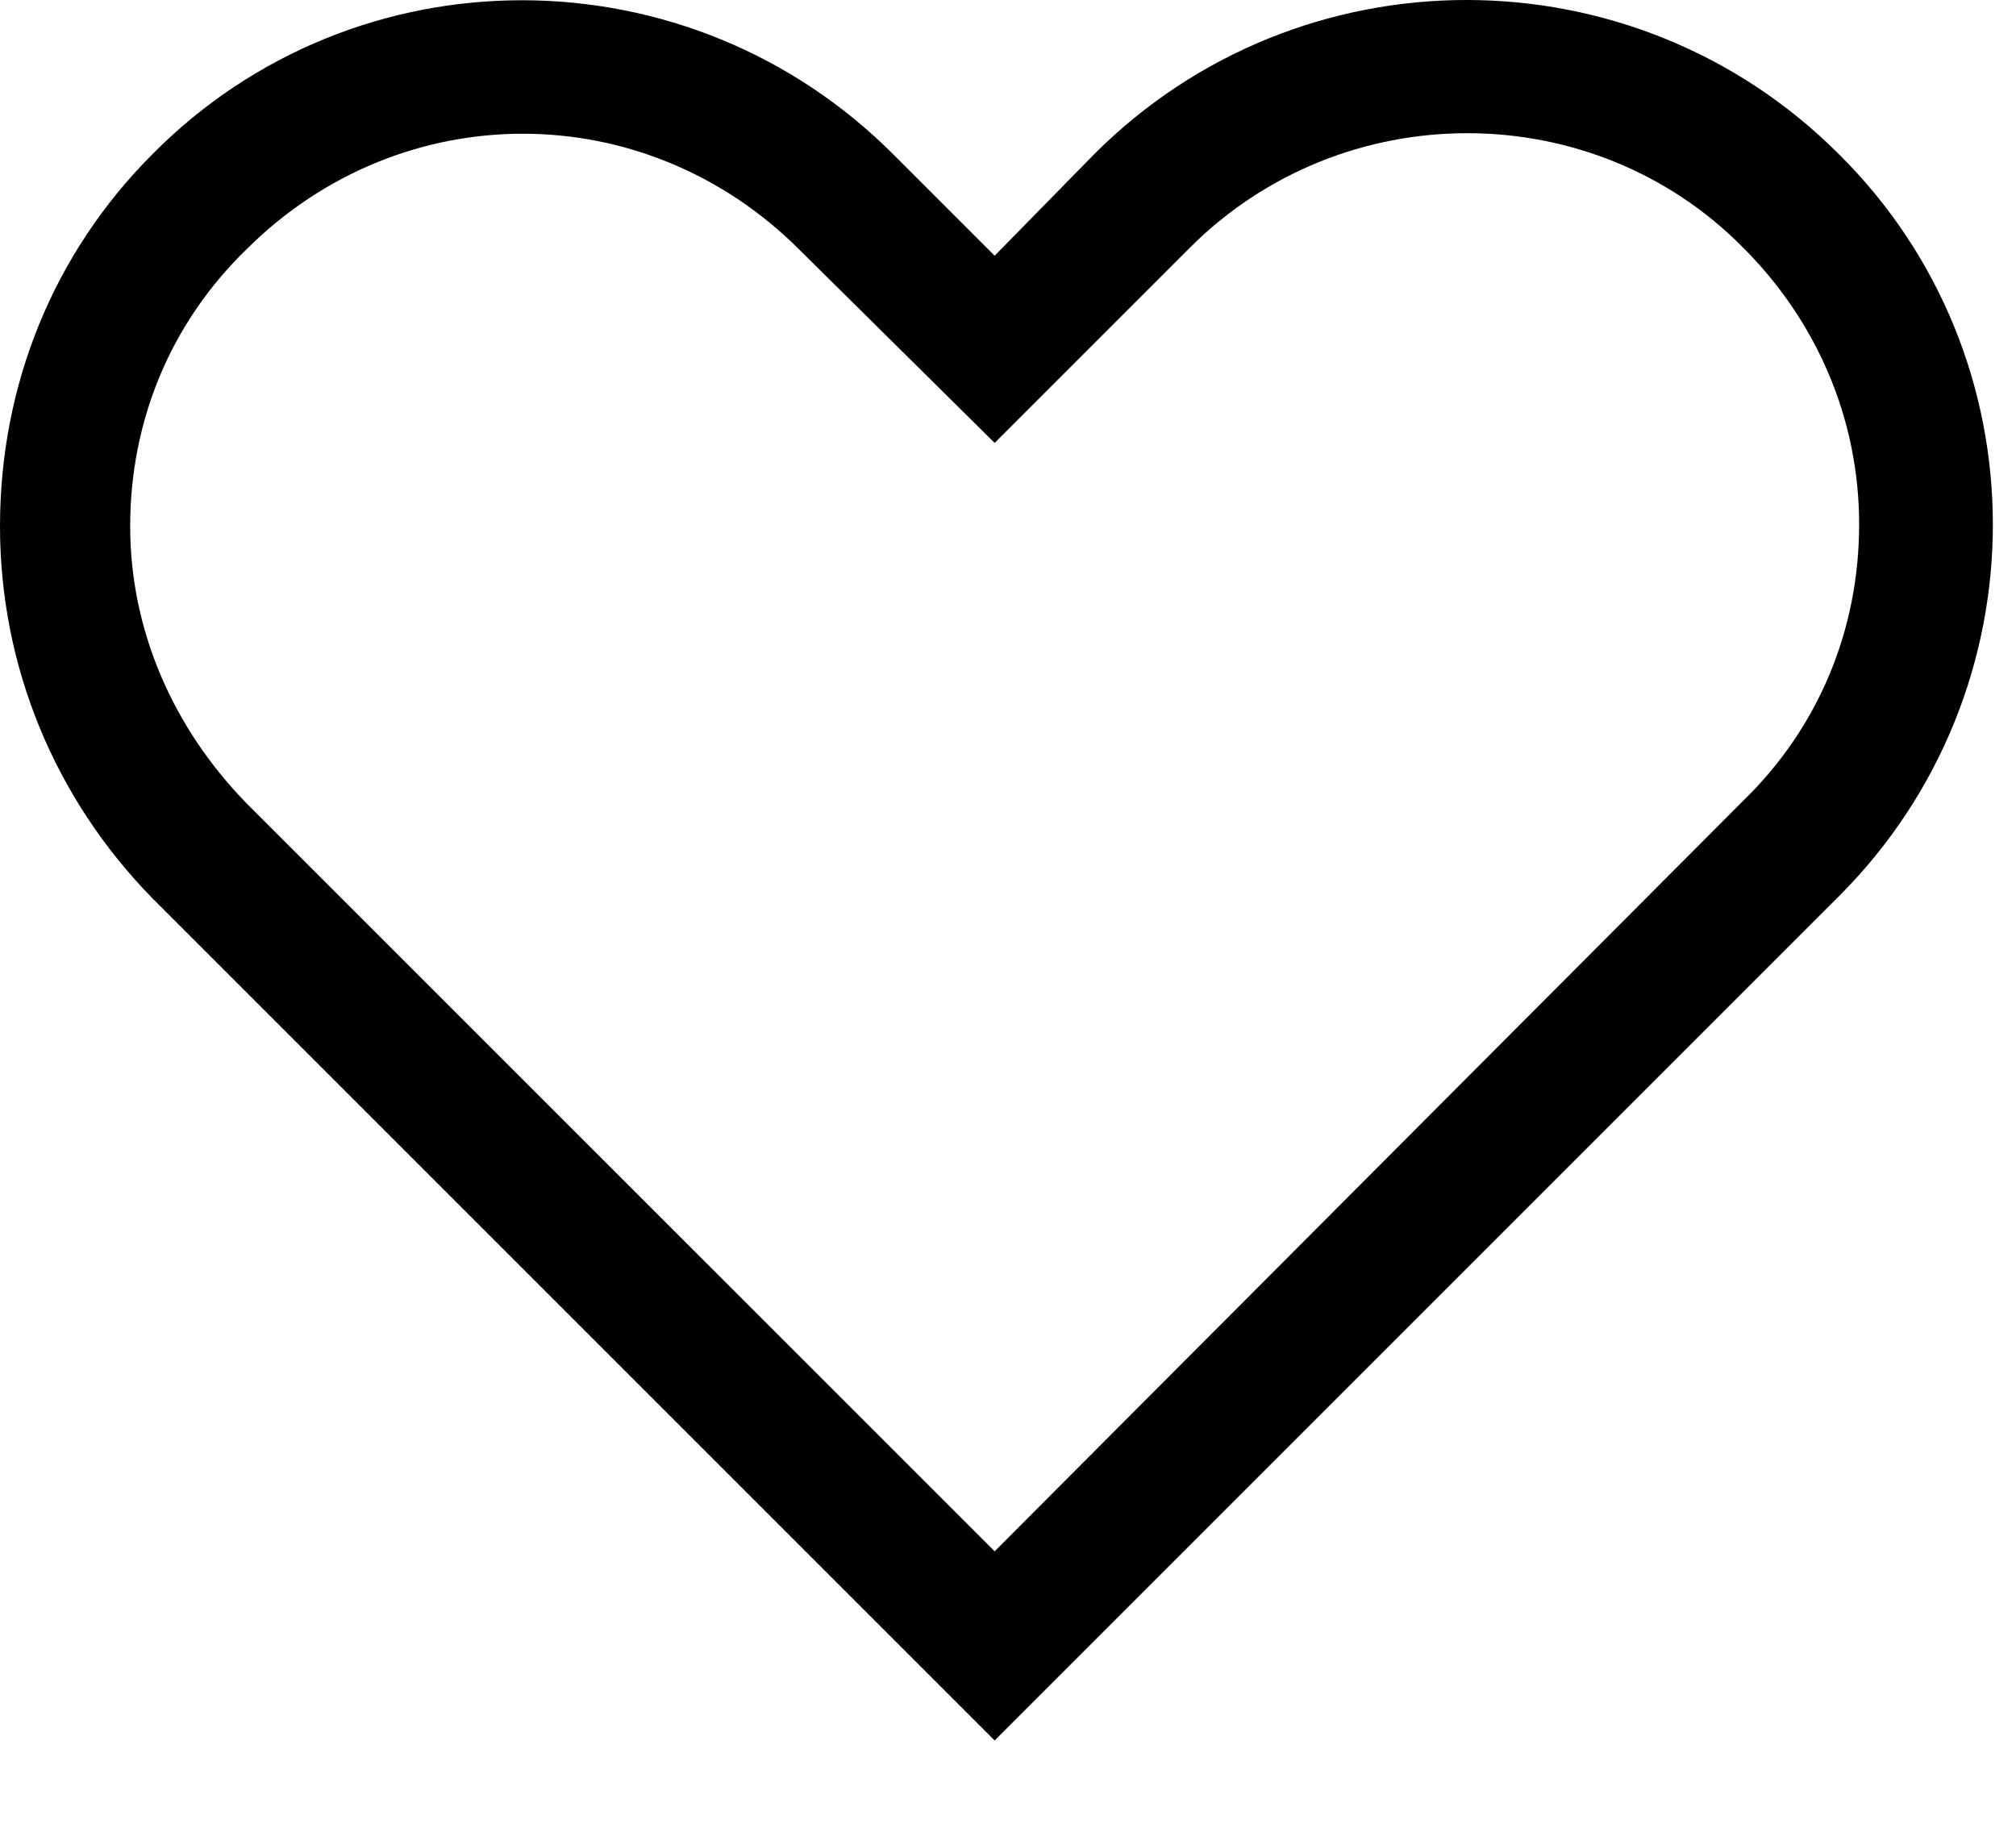
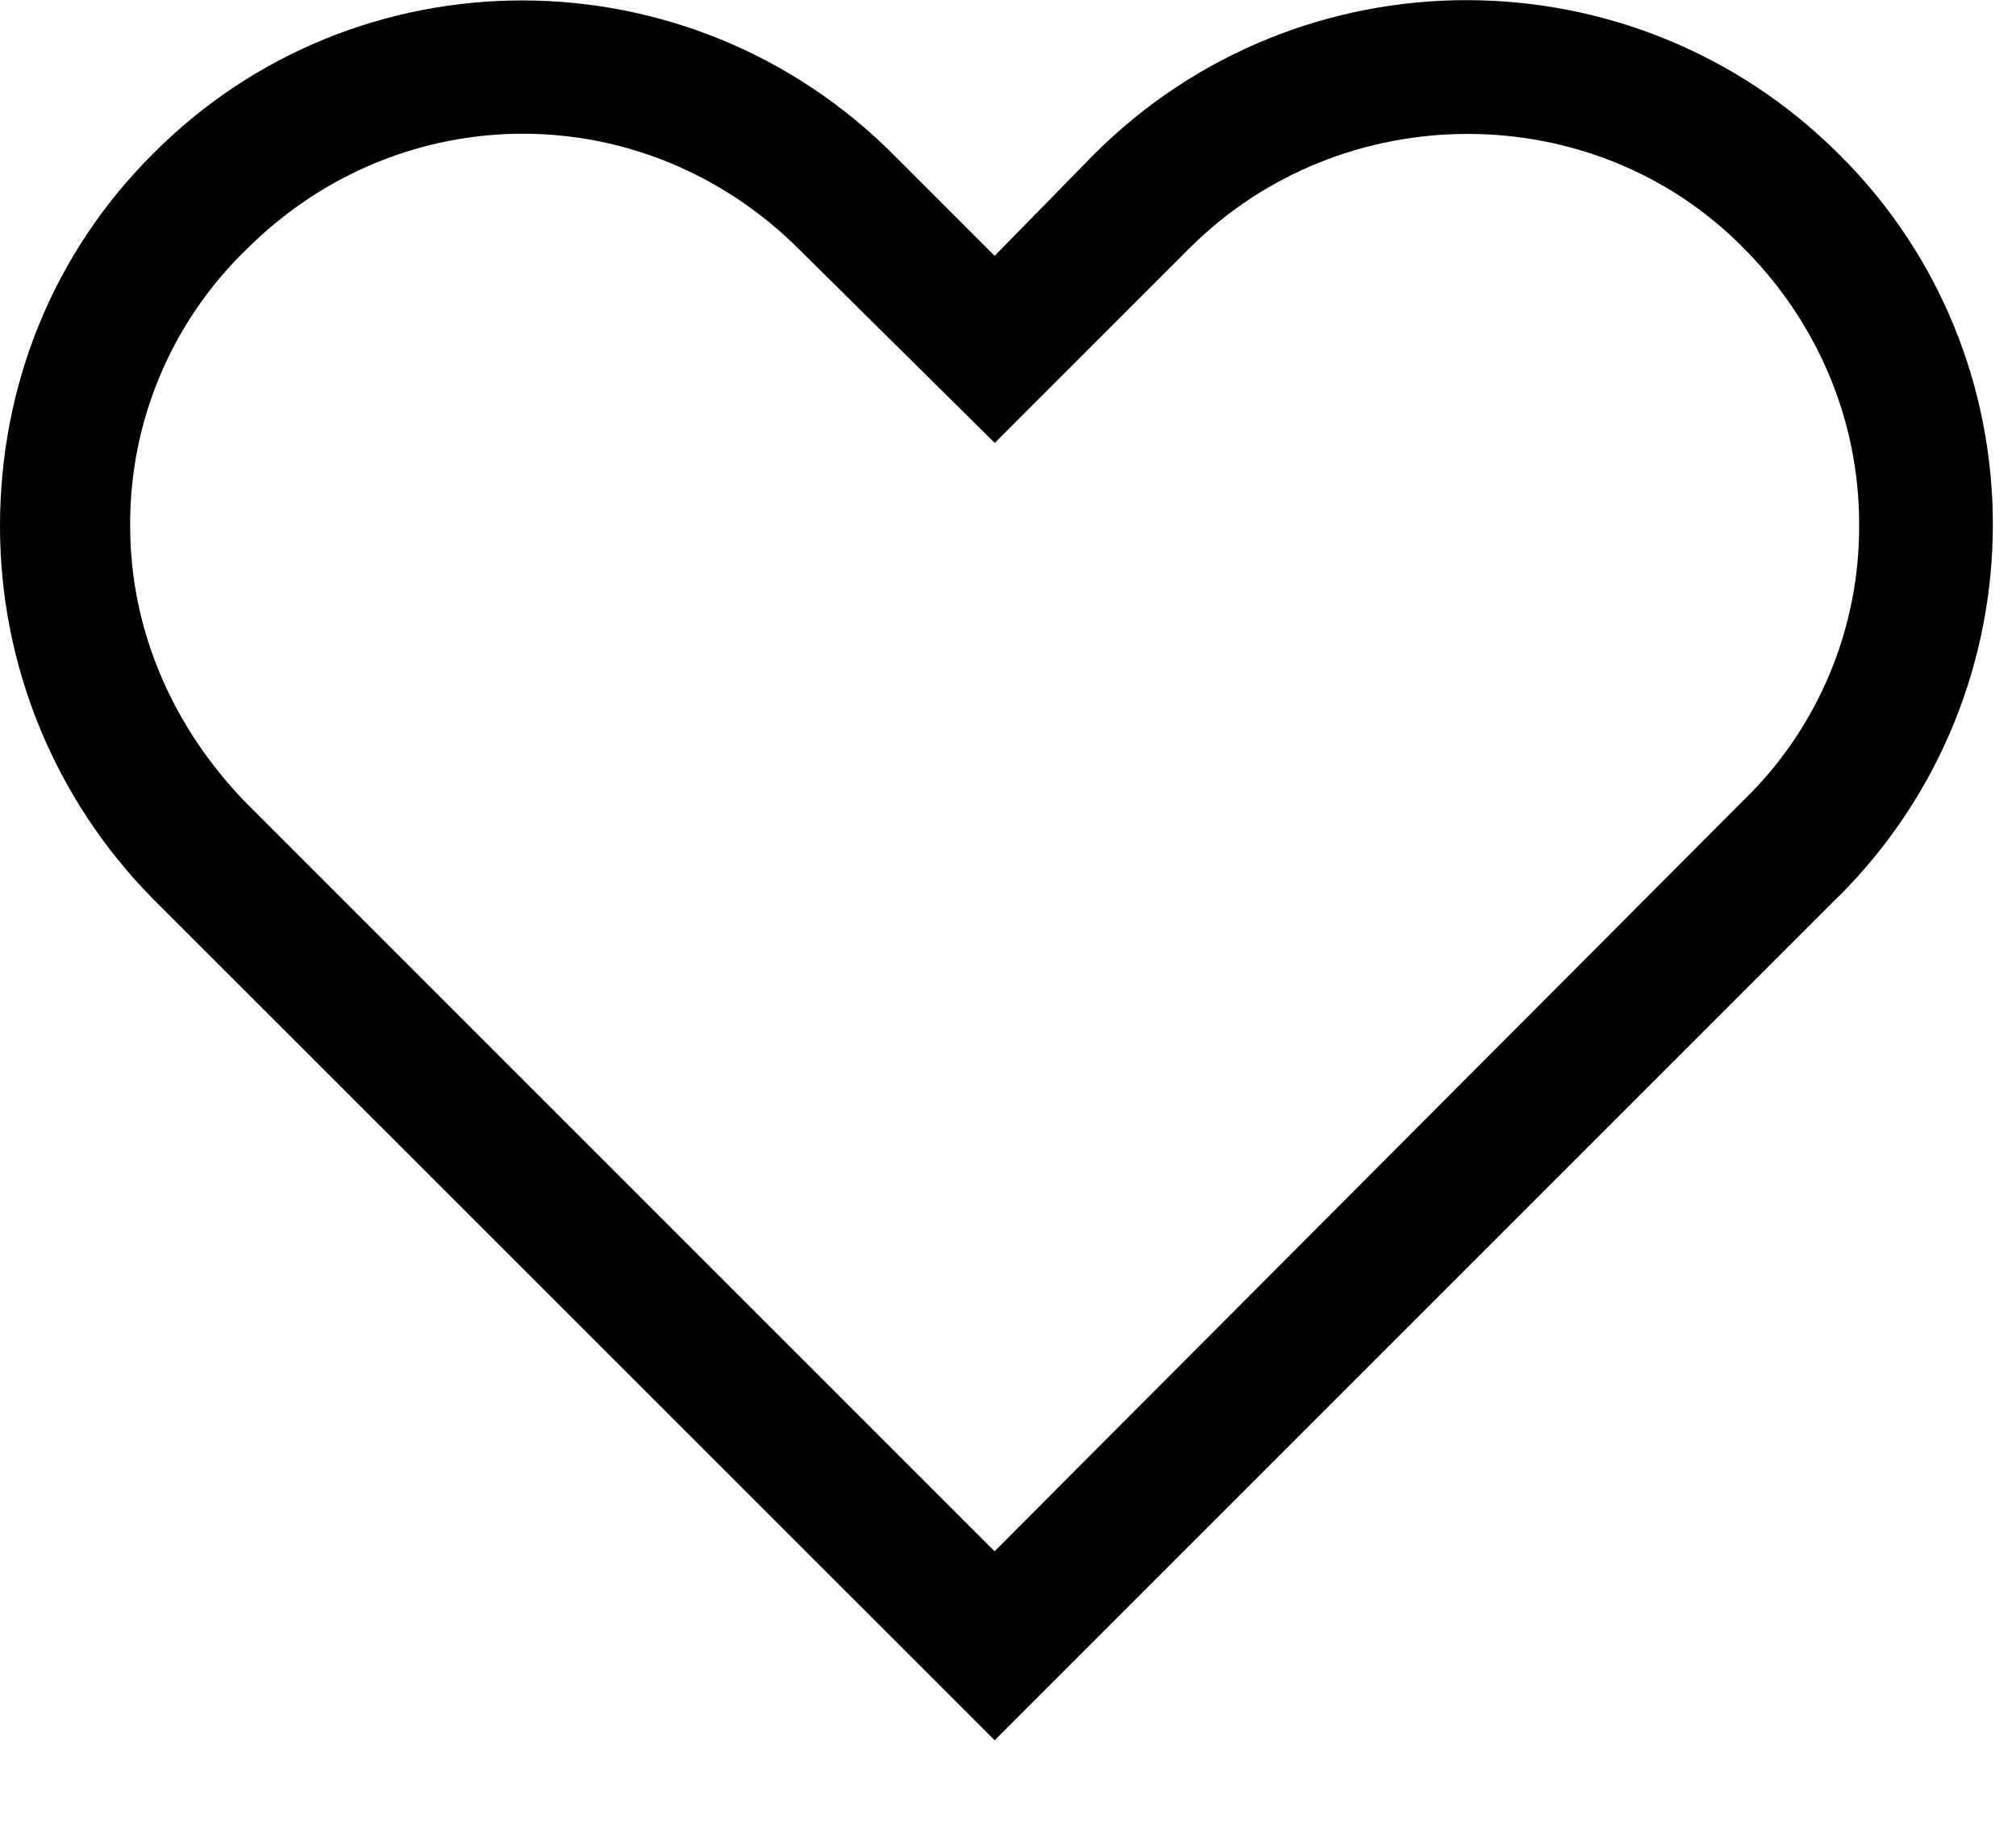
- <svg xmlns="http://www.w3.org/2000/svg" width="21" height="19" viewBox="0 0 21 19" fill="none">
-   <path d="M19.154 9.338C21.294 7.198 21.294 3.724 19.154 1.605C17.014 -0.535 13.539 -0.535 11.399 1.605L10.361 2.664L9.323 1.626C7.183 -0.535 3.708 -0.535 1.589 1.605C0.551 2.643 0 4.02 0 5.482C0 6.944 0.572 8.321 1.589 9.359L10.361 18.131L19.154 9.338ZM1.356 5.482C1.356 4.38 1.78 3.363 2.564 2.601C3.369 1.796 4.407 1.393 5.445 1.393C6.484 1.393 7.522 1.796 8.327 2.601L10.361 4.614L12.395 2.58C13.984 0.99 16.59 0.99 18.158 2.58C18.921 3.342 19.366 4.359 19.366 5.461C19.366 6.563 18.942 7.58 18.158 8.342L10.361 16.16L2.564 8.364C1.801 7.58 1.356 6.563 1.356 5.482Z" fill="black" />
+ <svg xmlns="http://www.w3.org/2000/svg" width="21" height="19" fill="none">
+   <path d="M19.154 9.338c2.14-2.14 2.14-5.615 0-7.733a5.49 5.49 0 0 0-7.755 0l-1.038 1.06-1.038-1.038c-2.14-2.16-5.615-2.16-7.734-.02C.55 2.643 0 4.02 0 5.482a5.52 5.52 0 0 0 1.589 3.877l8.772 8.77 8.793-8.793zM1.356 5.482a3.97 3.97 0 0 1 1.208-2.881c.805-.805 1.843-1.208 2.882-1.208s2.076.403 2.882 1.208l2.034 2.013 2.034-2.034C13.984 1 16.6 1 18.158 2.58c.763.763 1.208 1.78 1.208 2.88a3.97 3.97 0 0 1-1.208 2.881L10.36 16.16 2.564 8.364c-.763-.784-1.208-1.8-1.208-2.88z" fill="#000" />
</svg>
